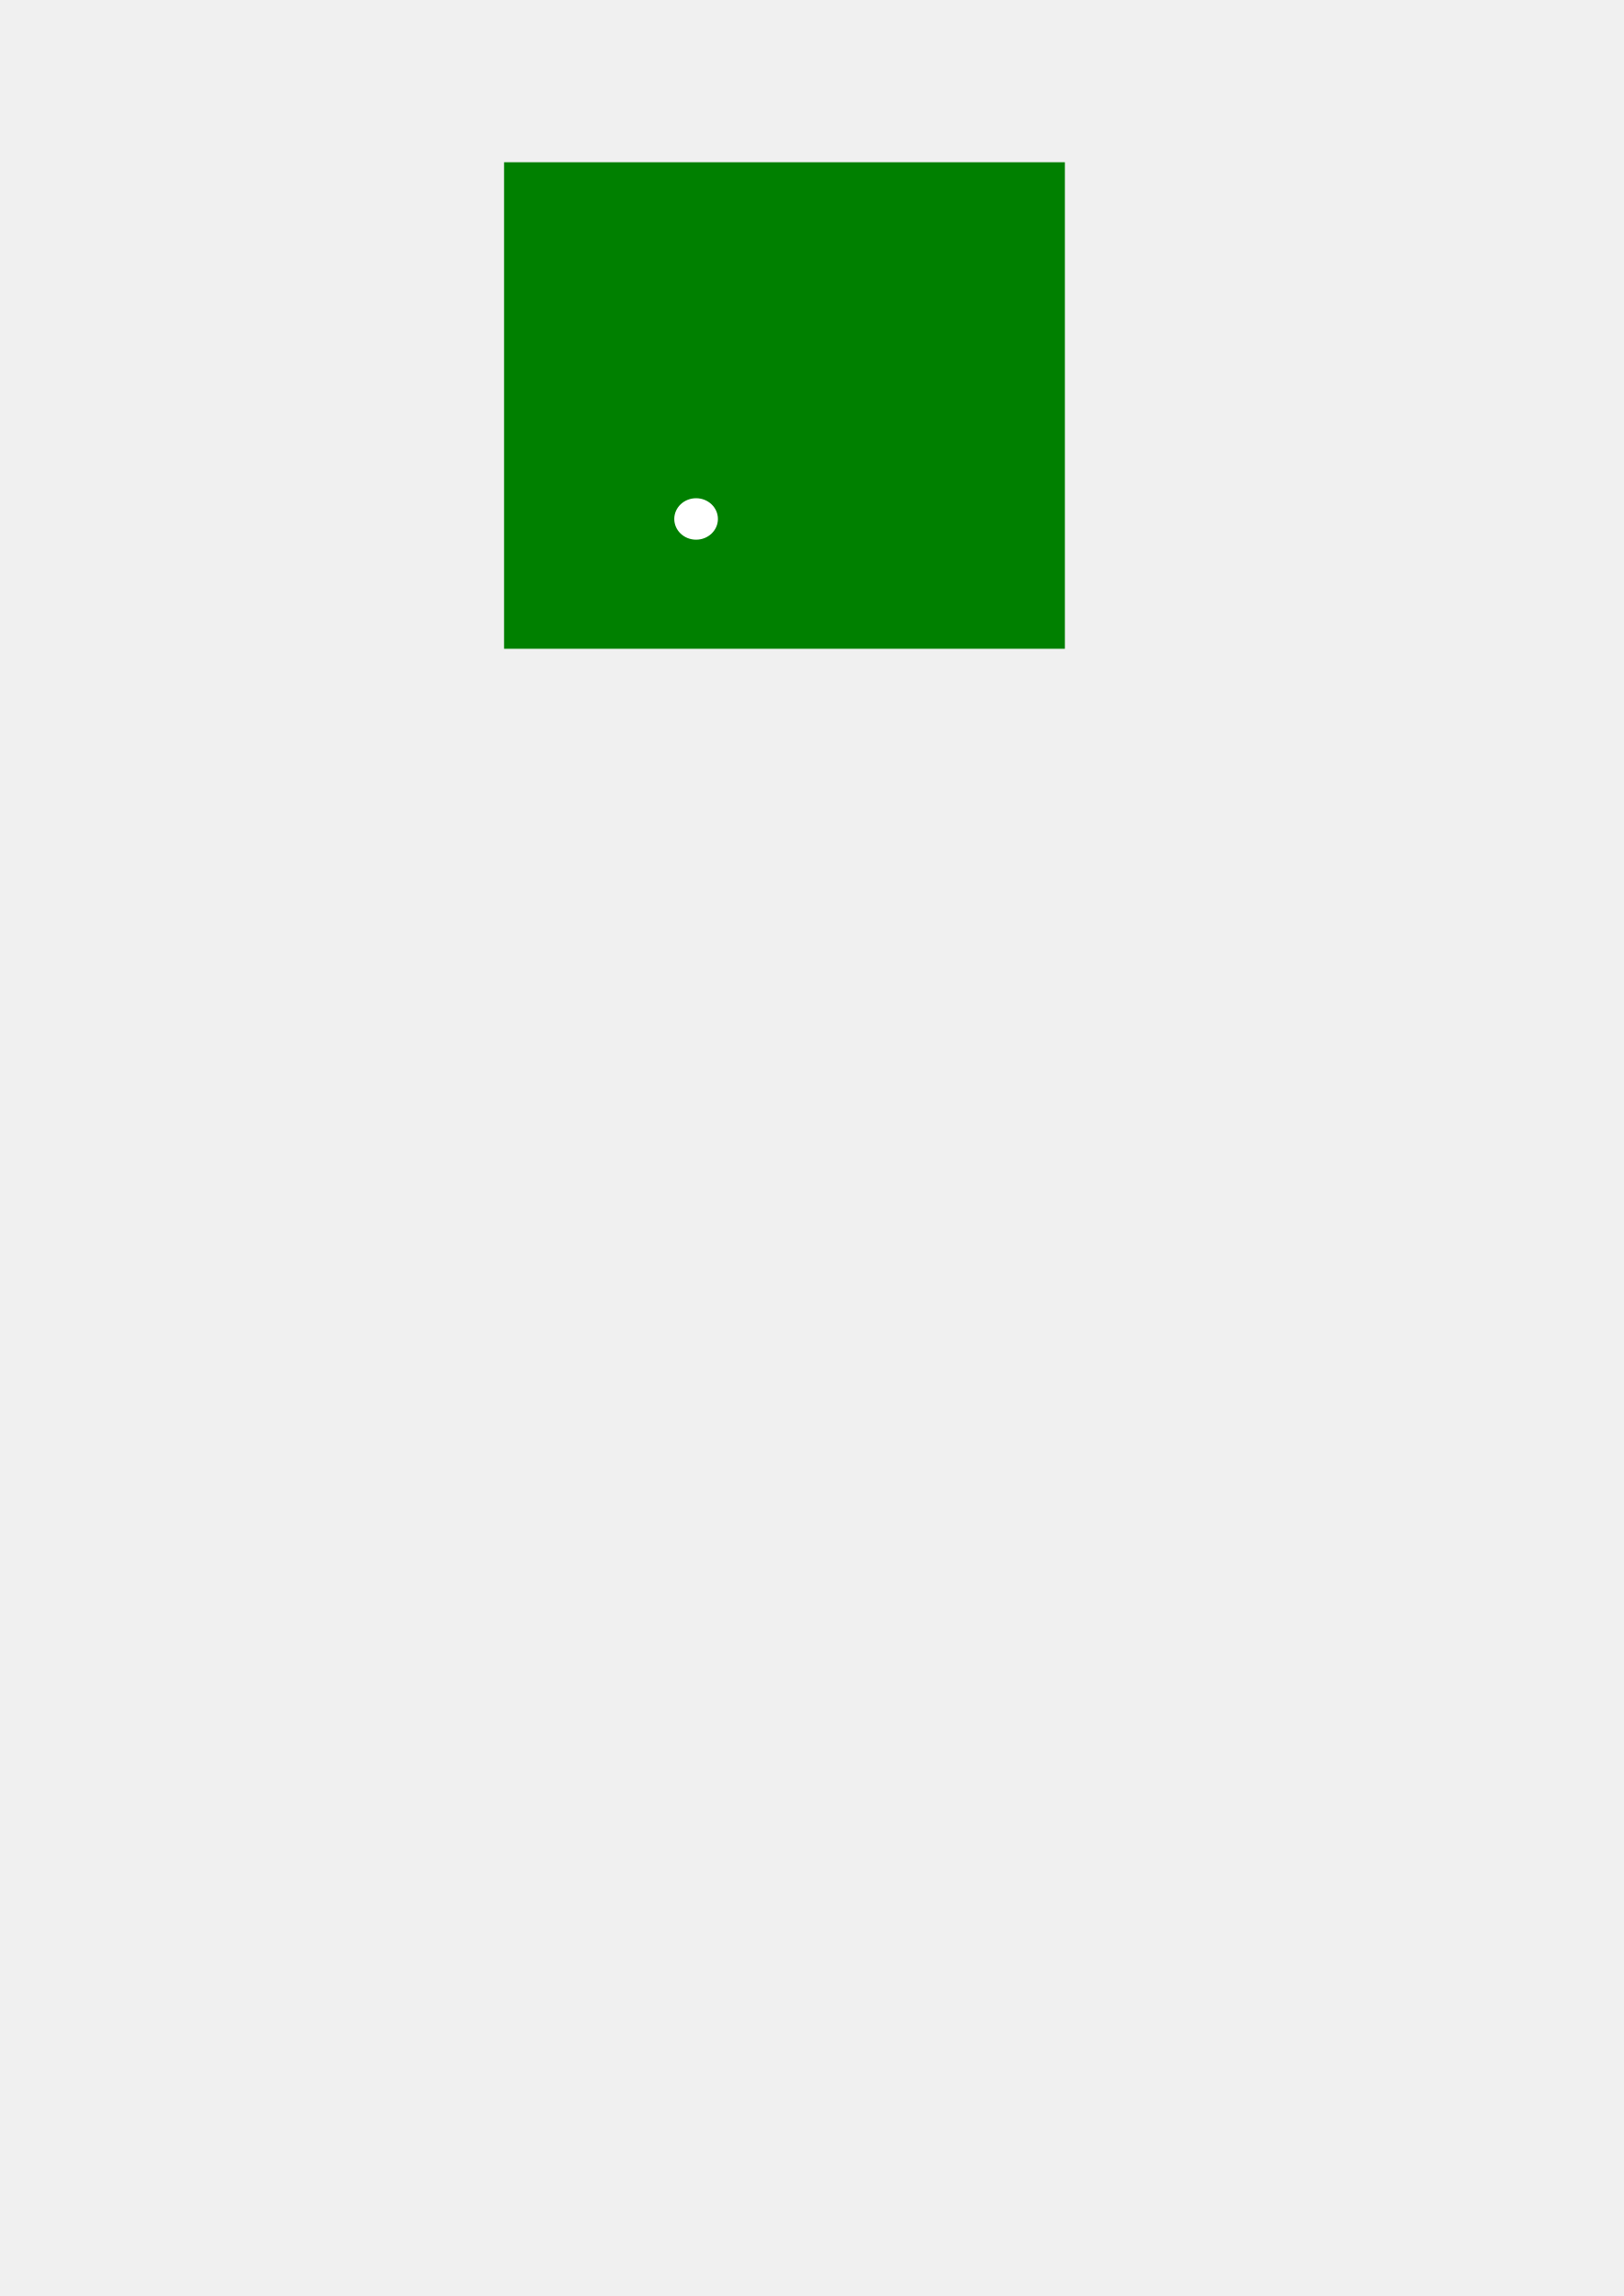
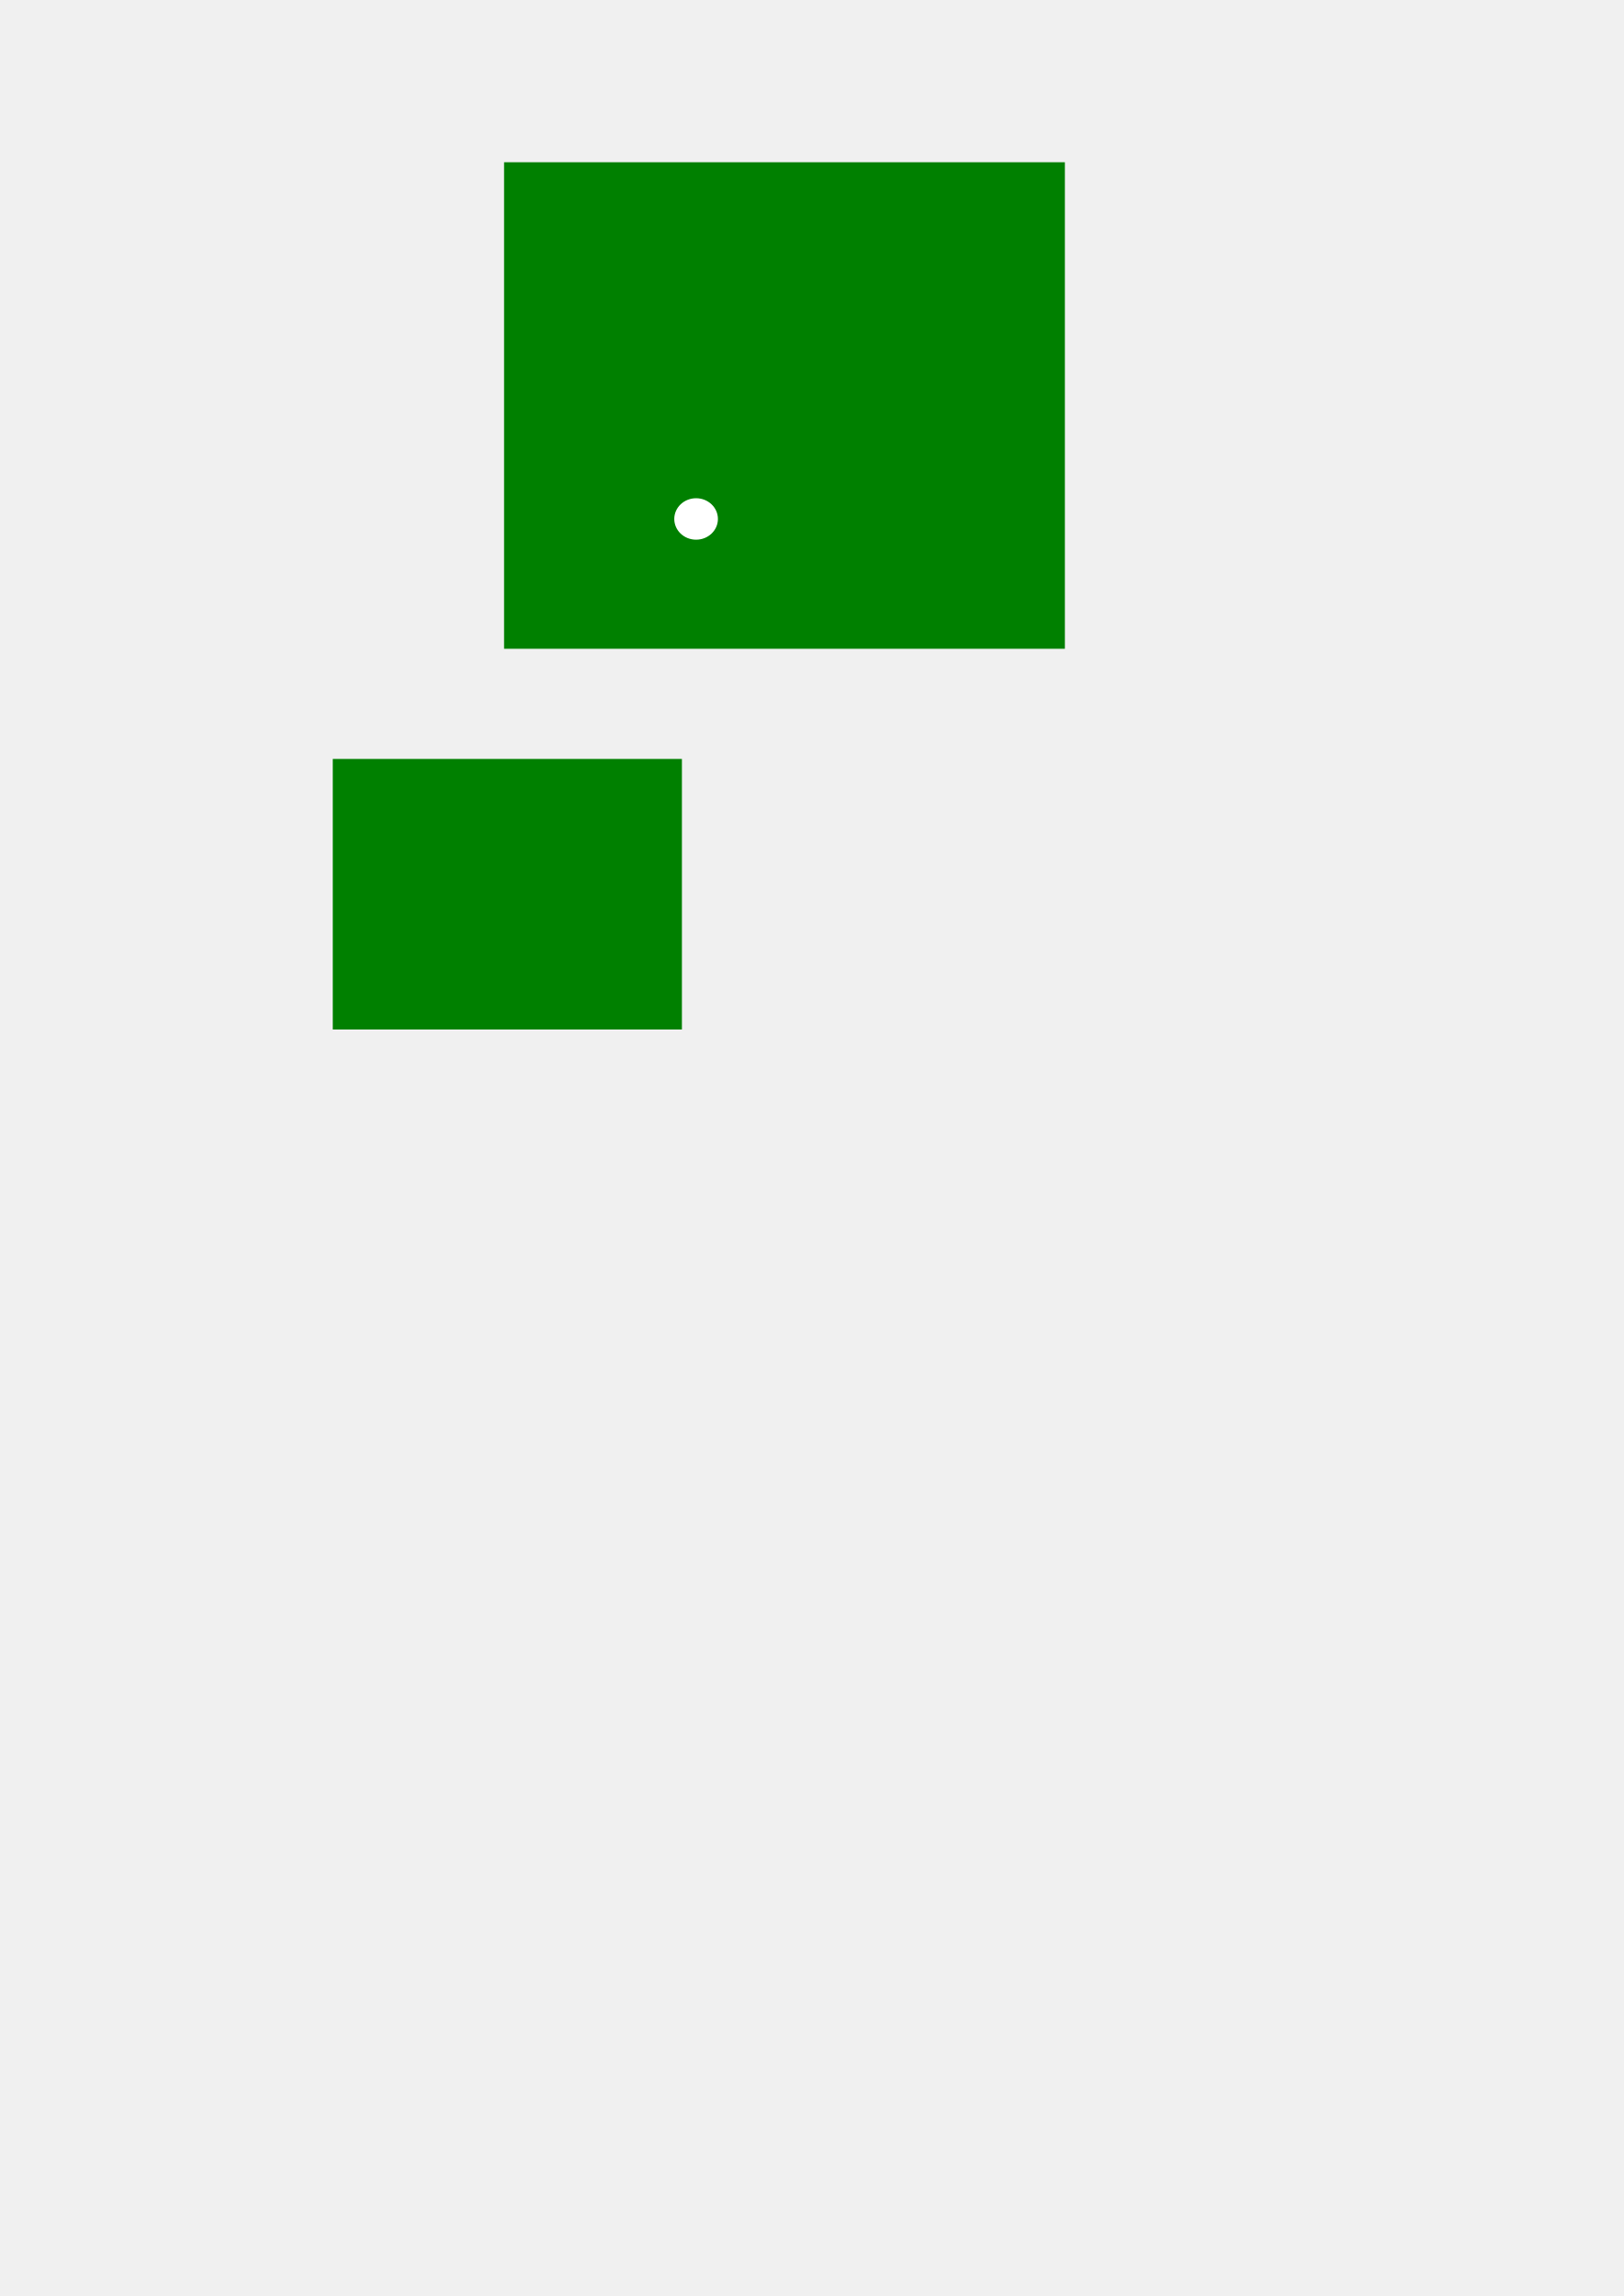
<svg xmlns="http://www.w3.org/2000/svg" width="744.094" height="1052.362" id="svg2" version="1.1">
  <defs id="defs4" />
  <g id="layer1">
    <rect style="fill:#008000" id="rect3062" width="257" height="223" x="231" y="74.362" />
    <flowRoot xml:space="preserve" id="flowRoot2985" style="font-size:40px;font-style:normal;font-variant:normal;font-weight:normal;font-stretch:normal;text-align:justify;line-height:74%;letter-spacing:0px;word-spacing:0px;writing-mode:lr-tb;text-anchor:start;fill:#000000;fill-opacity:1;stroke:none;font-family:Courier 10 Pitch;-inkscape-font-specification:Courier 10 Pitch" transform="matrix(1,0,0,1.598372,5,-84.23422)">
      <flowRegion id="flowRegion2987">
        <rect id="rect2989" width="554.286" height="520" x="74.286" y="126.648" style="line-height:74%" />
      </flowRegion>
      <flowPara id="flowPara2991" style="font-size:40px;text-align:center;line-height:74%;letter-spacing:7.32px;text-anchor:middle;fill:#ffffff">PUBLIC</flowPara>
      <flowPara id="flowPara3005" style="text-align:center;letter-spacing:-3.34px;text-anchor:middle;fill:#ffffff">SECURITIES</flowPara>
      <flowPara id="flowPara3007" style="text-align:center;text-anchor:middle;fill:#ffffff">.COM</flowPara>
    </flowRoot>
    <flowRoot xml:space="preserve" id="flowRoot2993" style="fill:black;stroke:none;stroke-opacity:1;stroke-width:1px;stroke-linejoin:miter;stroke-linecap:butt;fill-opacity:1;font-family:Courier 10 Pitch;font-style:normal;font-weight:normal;font-size:40px;line-height:125%;letter-spacing:0px;word-spacing:0px;-inkscape-font-specification:Courier 10 Pitch;font-stretch:normal;font-variant:normal;text-anchor:start;text-align:justify;writing-mode:lr">
      <flowRegion id="flowRegion2995">
        <rect id="rect2997" width="520" height="434.286" x="120" y="163.791" />
      </flowRegion>
      <flowPara id="flowPara2999" />
    </flowRoot>
    <path id="path3018" d="m 270,279.862 a 10,9.5 0 1 1 -20,0 10,9.5 0 1 1 20,0 z" transform="translate(59,-42)" style="fill:#ffffff" />
    <path id="path3020" d="m 261,278.362 a 0.5,2 0 1 1 -1,0 0.5,2 0 1 1 1,0 z" transform="translate(56,-37)" style="fill:#ffffff" />
+     <rect style="fill:#008000" id="rect3062-8" width="160" height="124" x="152.5" y="347.862" />
+     <flowRoot xml:space="preserve" id="flowRoot2985-4" style="font-size:40px;font-style:normal;font-variant:normal;font-weight:normal;font-stretch:normal;text-align:justify;line-height:74%;letter-spacing:0px;word-spacing:0px;writing-mode:lr-tb;text-anchor:start;fill:#000000;fill-opacity:1;stroke:none;font-family:Courier 10 Pitch;-inkscape-font-specification:Courier 10 Pitch" transform="matrix(3.197665,0,0,3.742385,-890.3148,-99.52755)">
+       <flowRegion id="flowRegion2987-3">
+         <rect id="rect2989-4" width="554.286" height="520" x="74.286" y="126.648" style="line-height:74%" />
+       </flowRegion>
+       <flowPara id="flowPara3007-5" style="text-align:center;letter-spacing:-3.34px;text-anchor:middle;fill:#ffffff">PS</flowPara>
+     </flowRoot>
  </g>
</svg>
